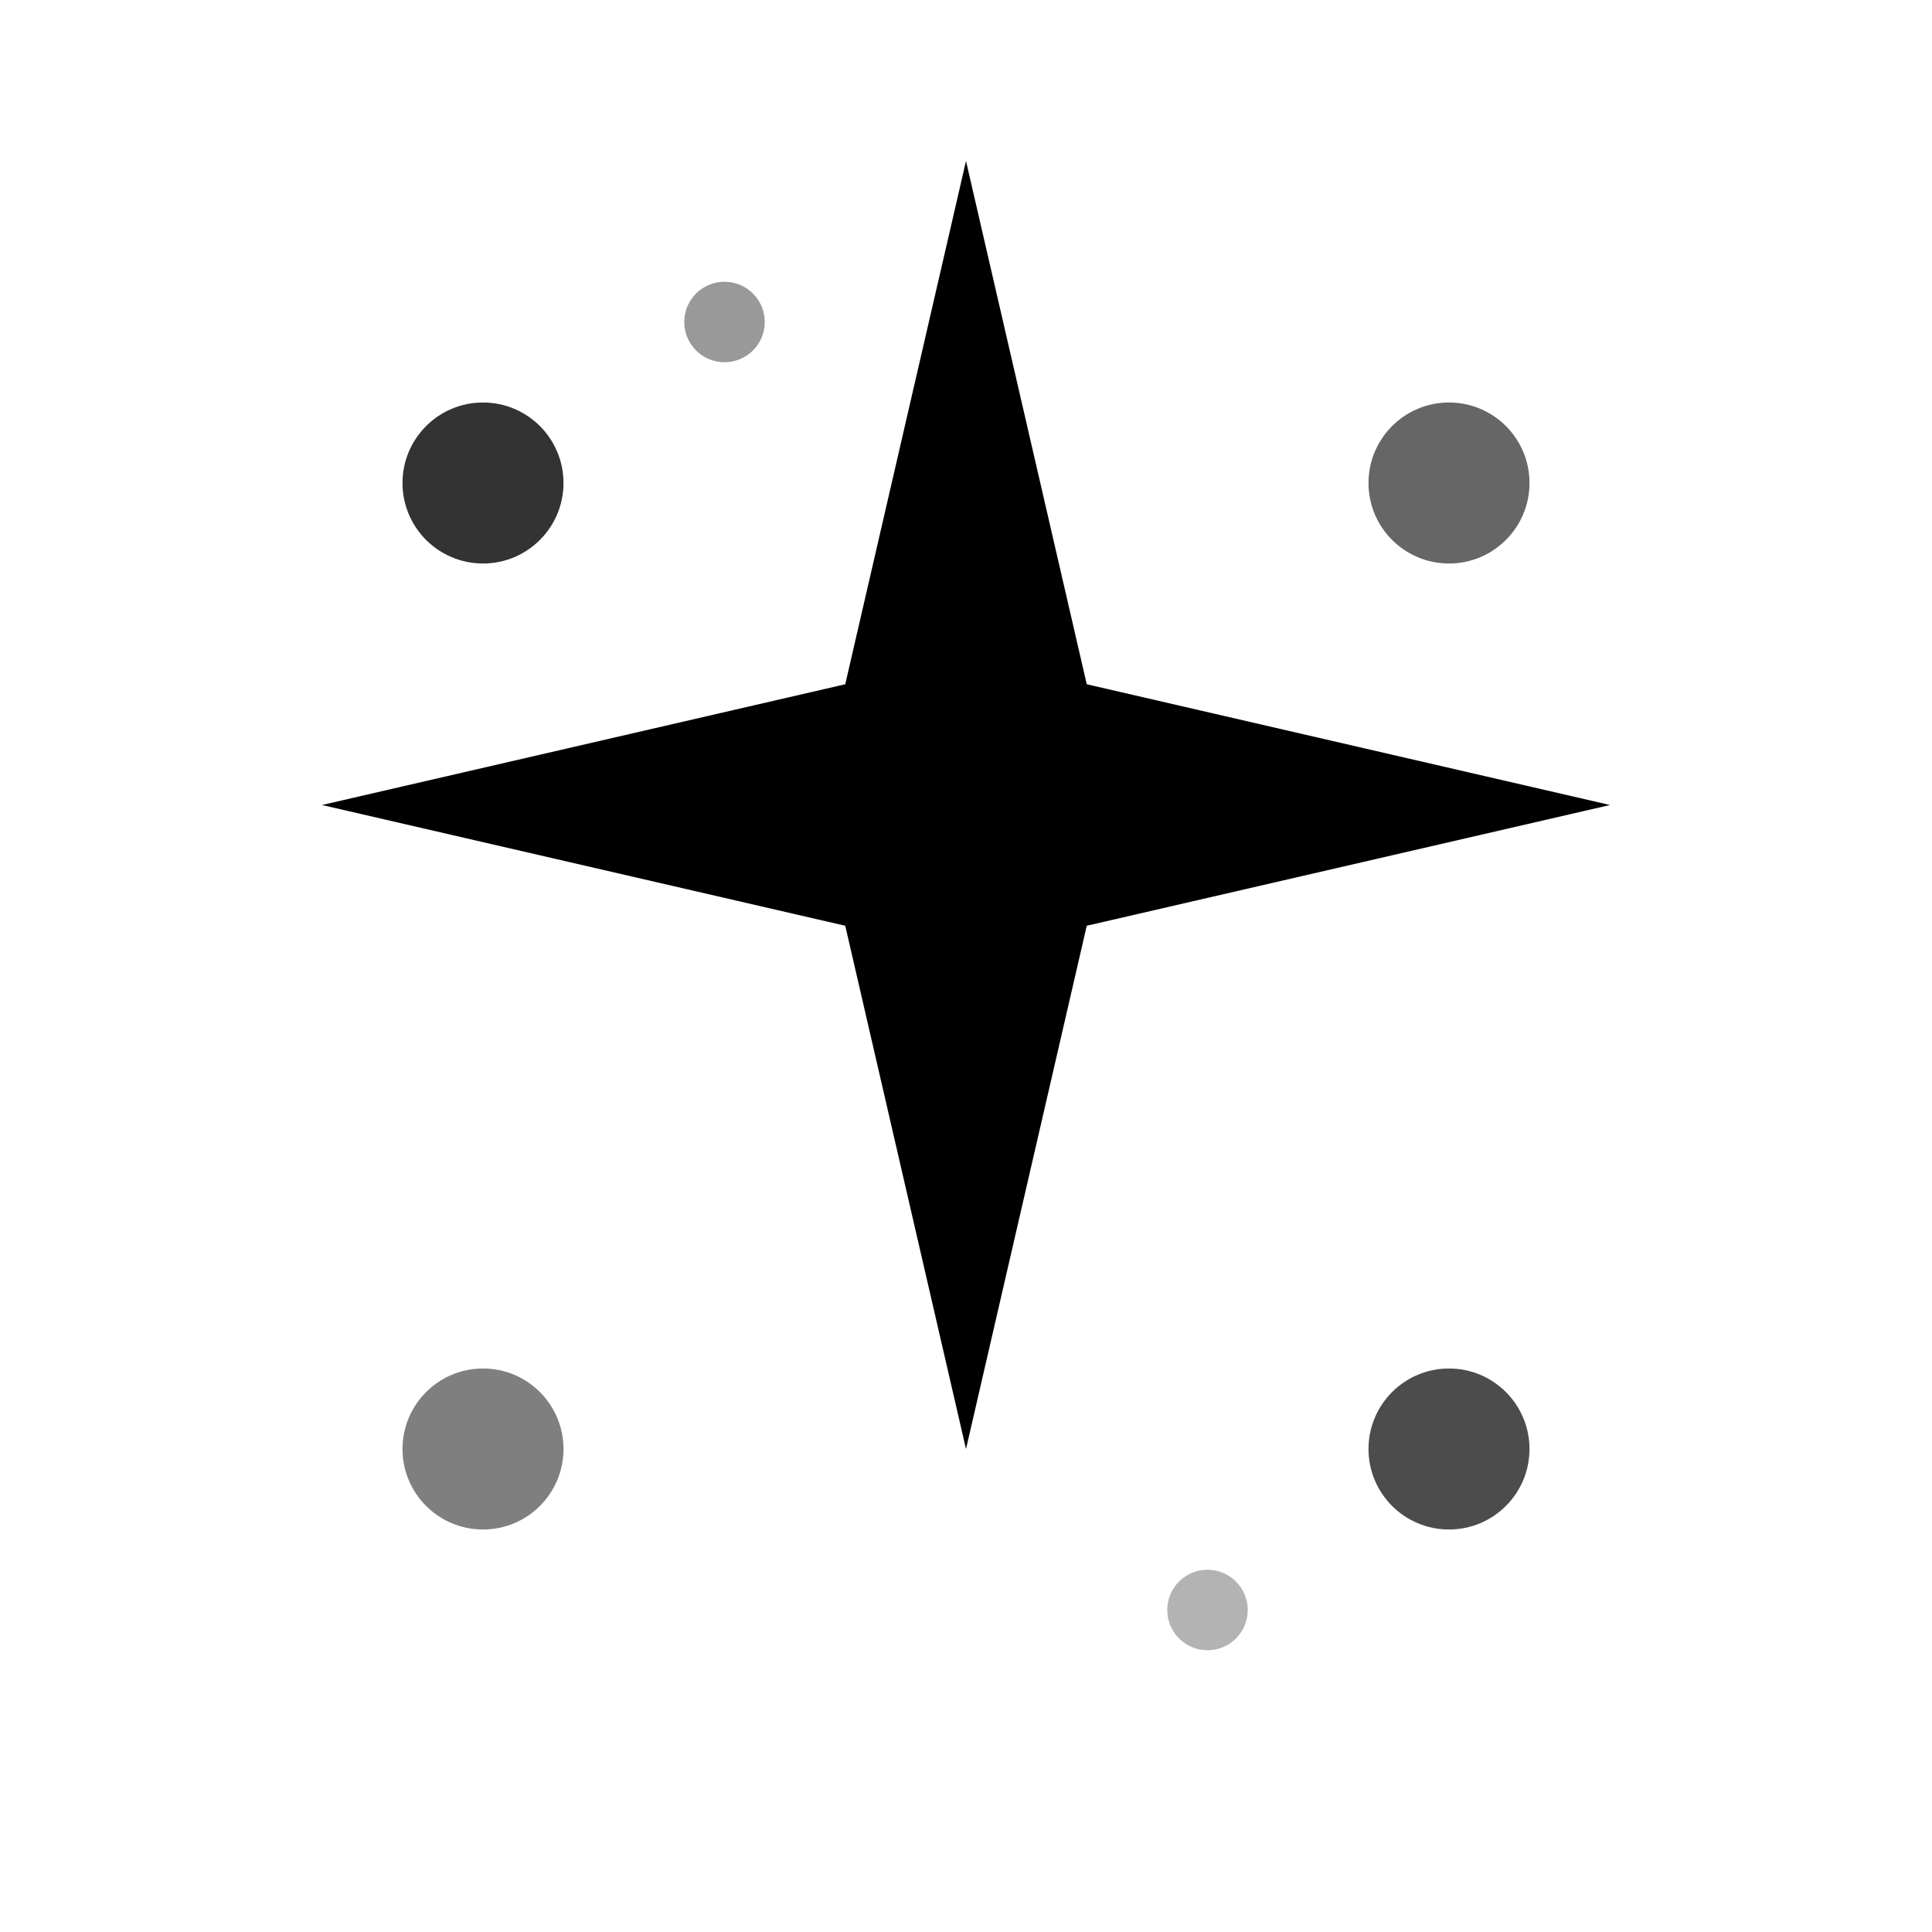
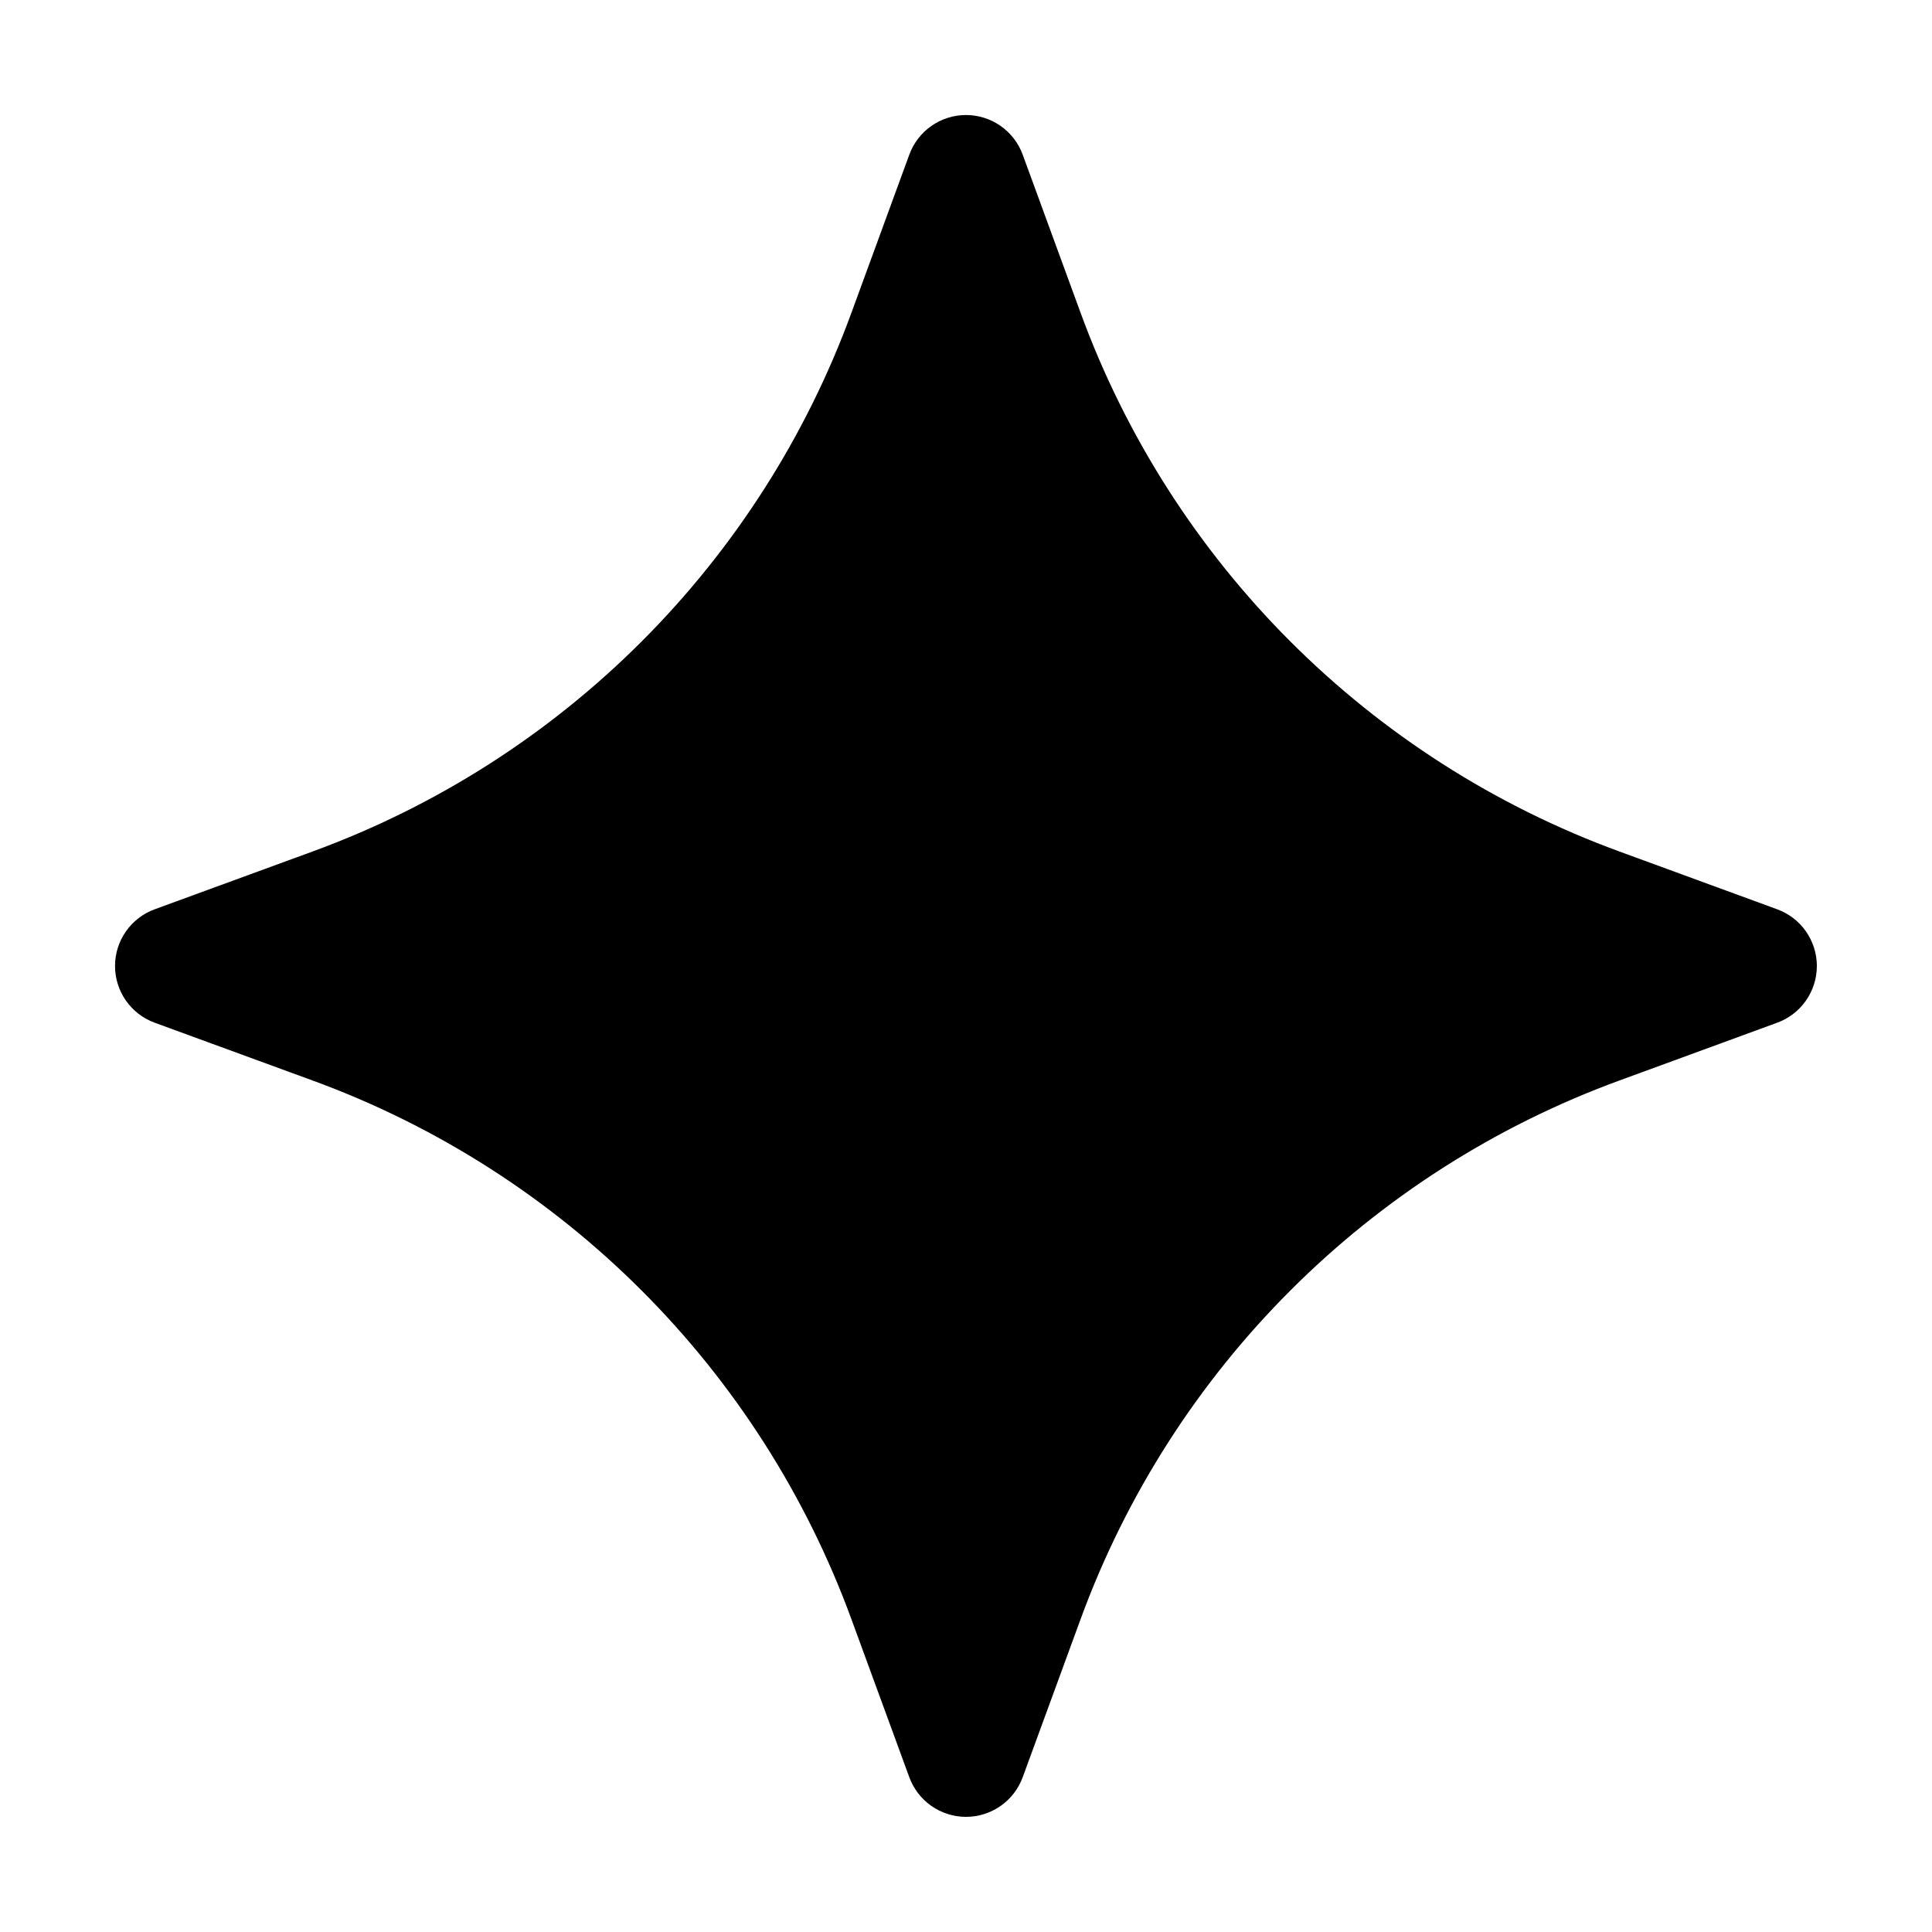
- <svg xmlns="http://www.w3.org/2000/svg" width="24" height="24" viewBox="0 0 24 24" fill="none">
-   <path d="M12 2L13.5 8.5L20 10L13.5 11.5L12 18L10.5 11.5L4 10L10.5 8.5L12 2Z" fill="currentColor" />
-   <circle cx="6" cy="6" r="1" fill="currentColor" opacity="0.8" />
-   <circle cx="18" cy="6" r="1" fill="currentColor" opacity="0.6" />
-   <circle cx="18" cy="18" r="1" fill="currentColor" opacity="0.7" />
-   <circle cx="6" cy="18" r="1" fill="currentColor" opacity="0.5" />
-   <circle cx="9" cy="4" r="0.5" fill="currentColor" opacity="0.4" />
-   <circle cx="15" cy="20" r="0.5" fill="currentColor" opacity="0.3" />
+ <svg xmlns="http://www.w3.org/2000/svg" viewBox="0 0 16 16" width="16" height="16">
+   <path d="M7.53 1.282a.5.5 0 0 1 .94 0l.478 1.306a7.492 7.492 0 0 0 4.464 4.464l1.305.478a.5.5 0 0 1 0 .94l-1.305.478a7.492 7.492 0 0 0-4.464 4.464l-.478 1.305a.5.5 0 0 1-.94 0l-.478-1.305a7.492 7.492 0 0 0-4.464-4.464L1.282 8.47a.5.5 0 0 1 0-.94l1.306-.478a7.492 7.492 0 0 0 4.464-4.464Z" />
</svg>
